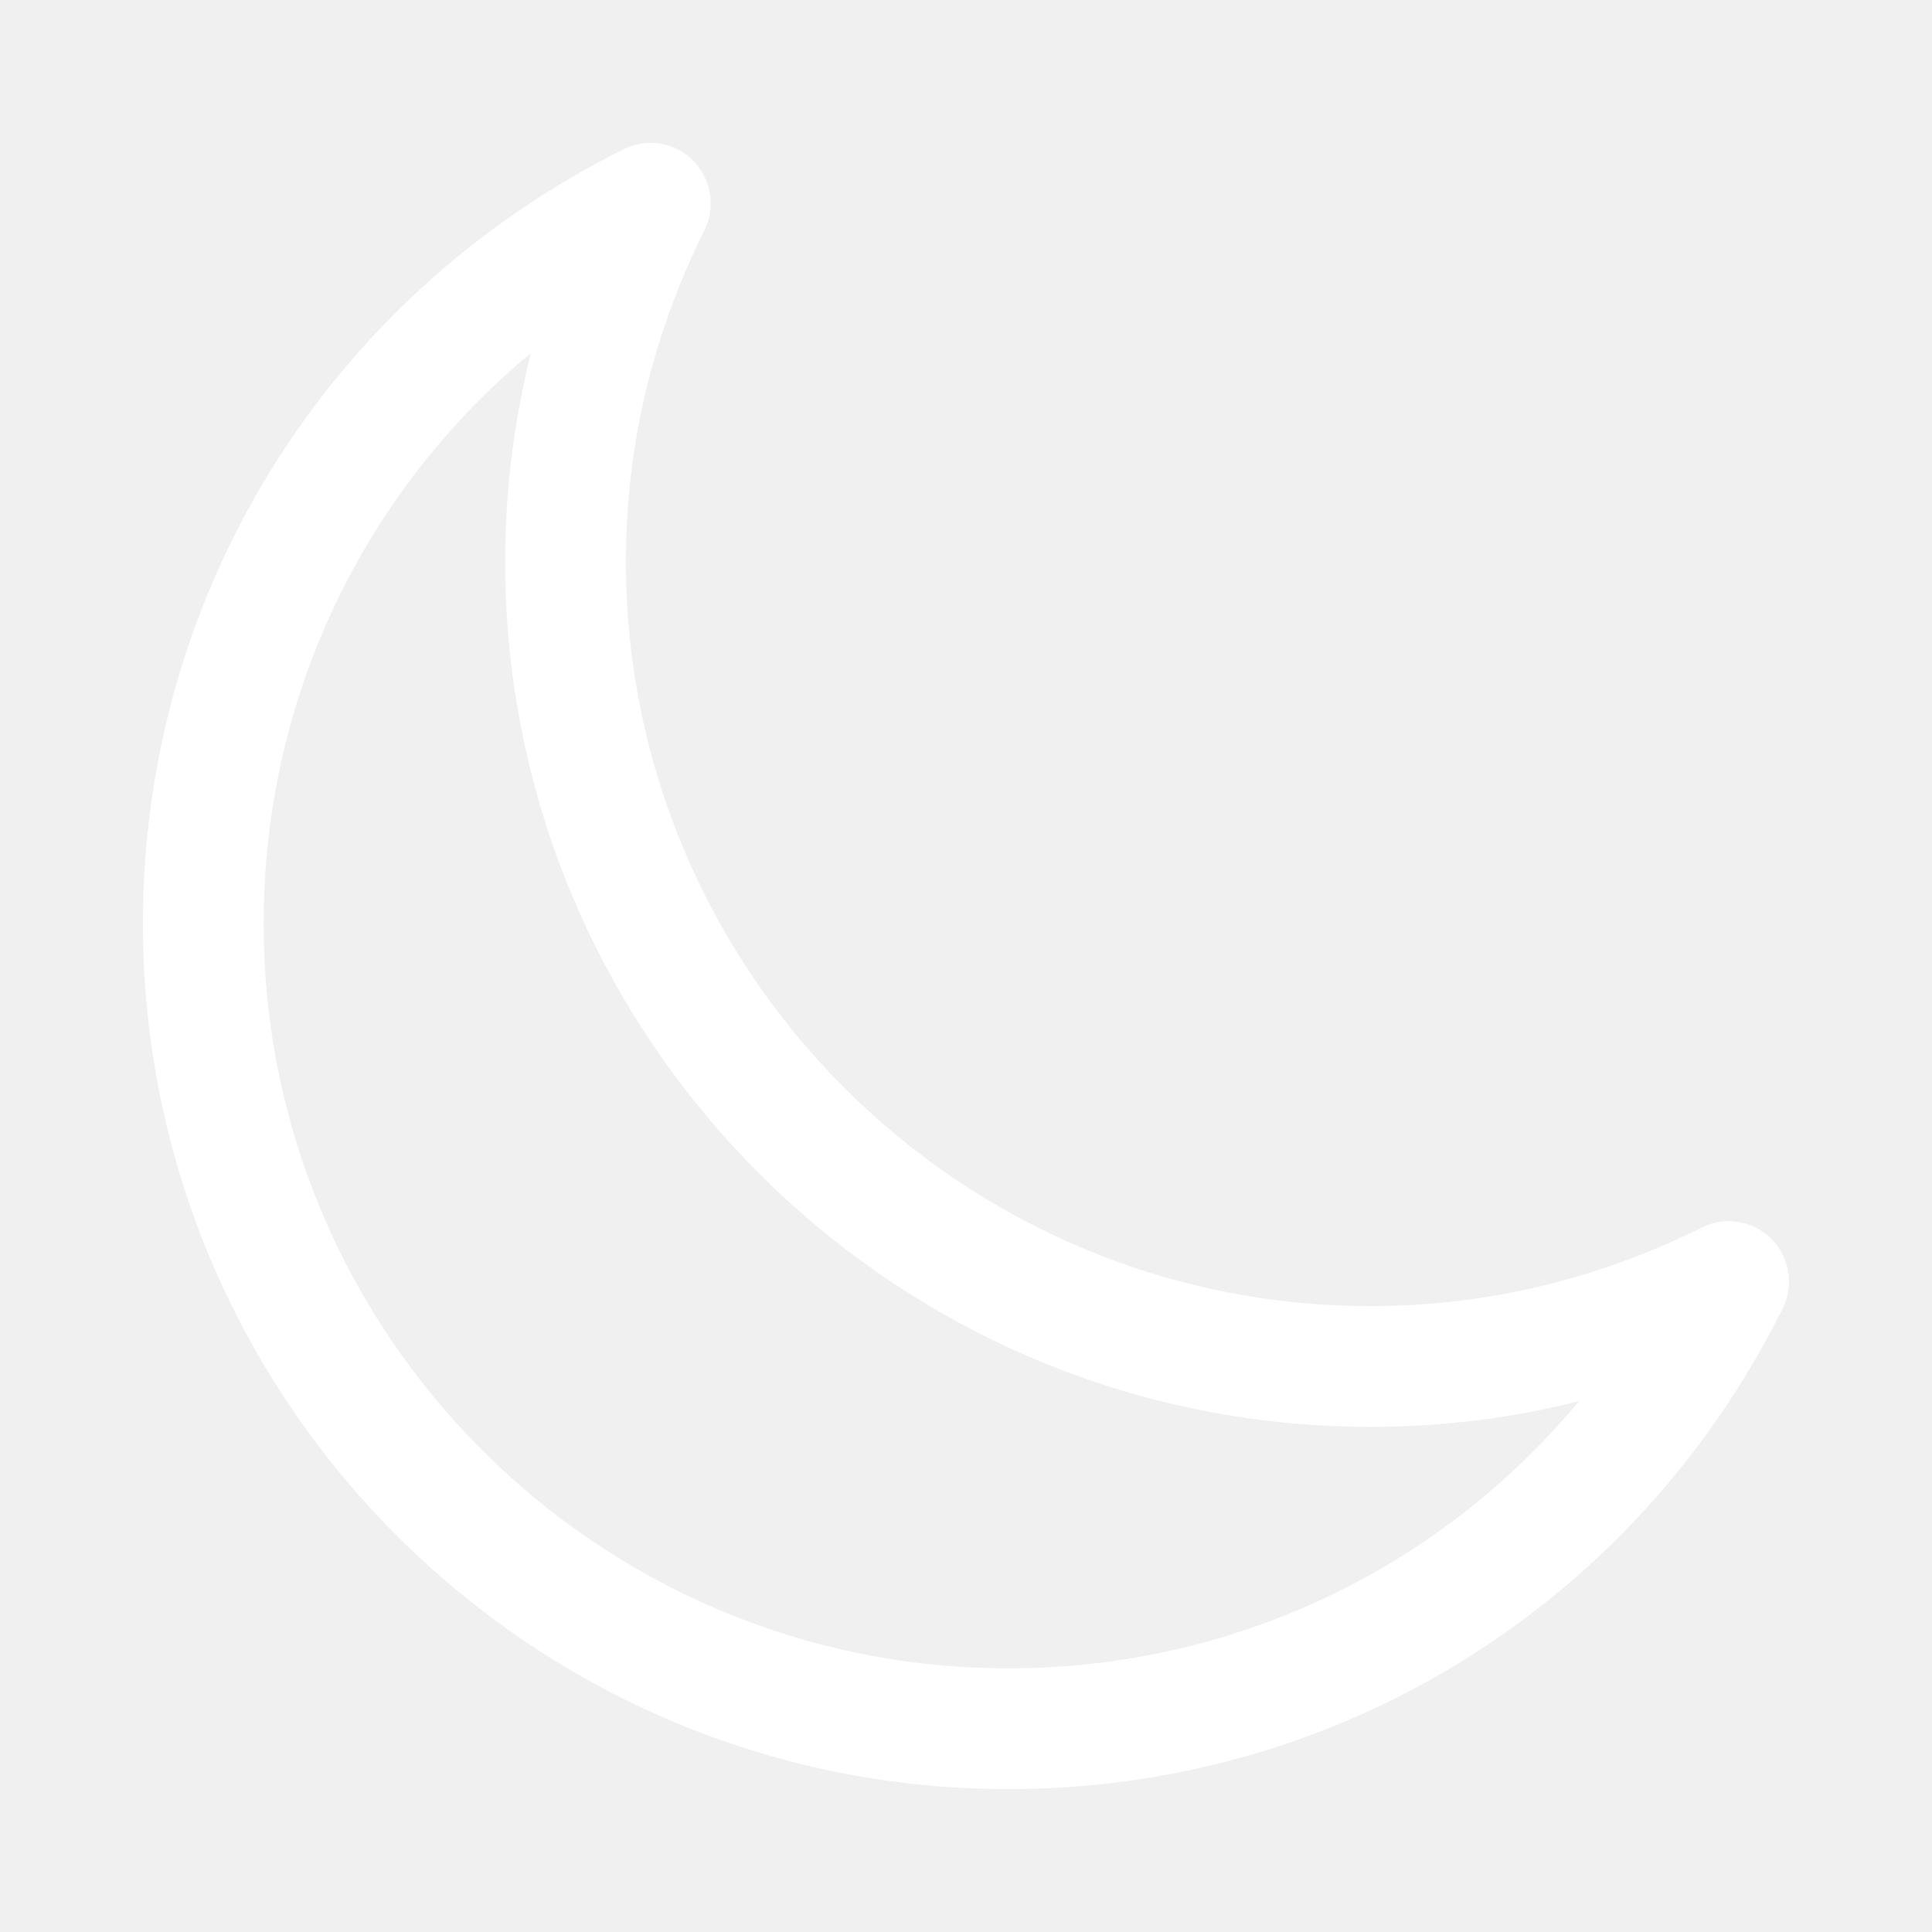
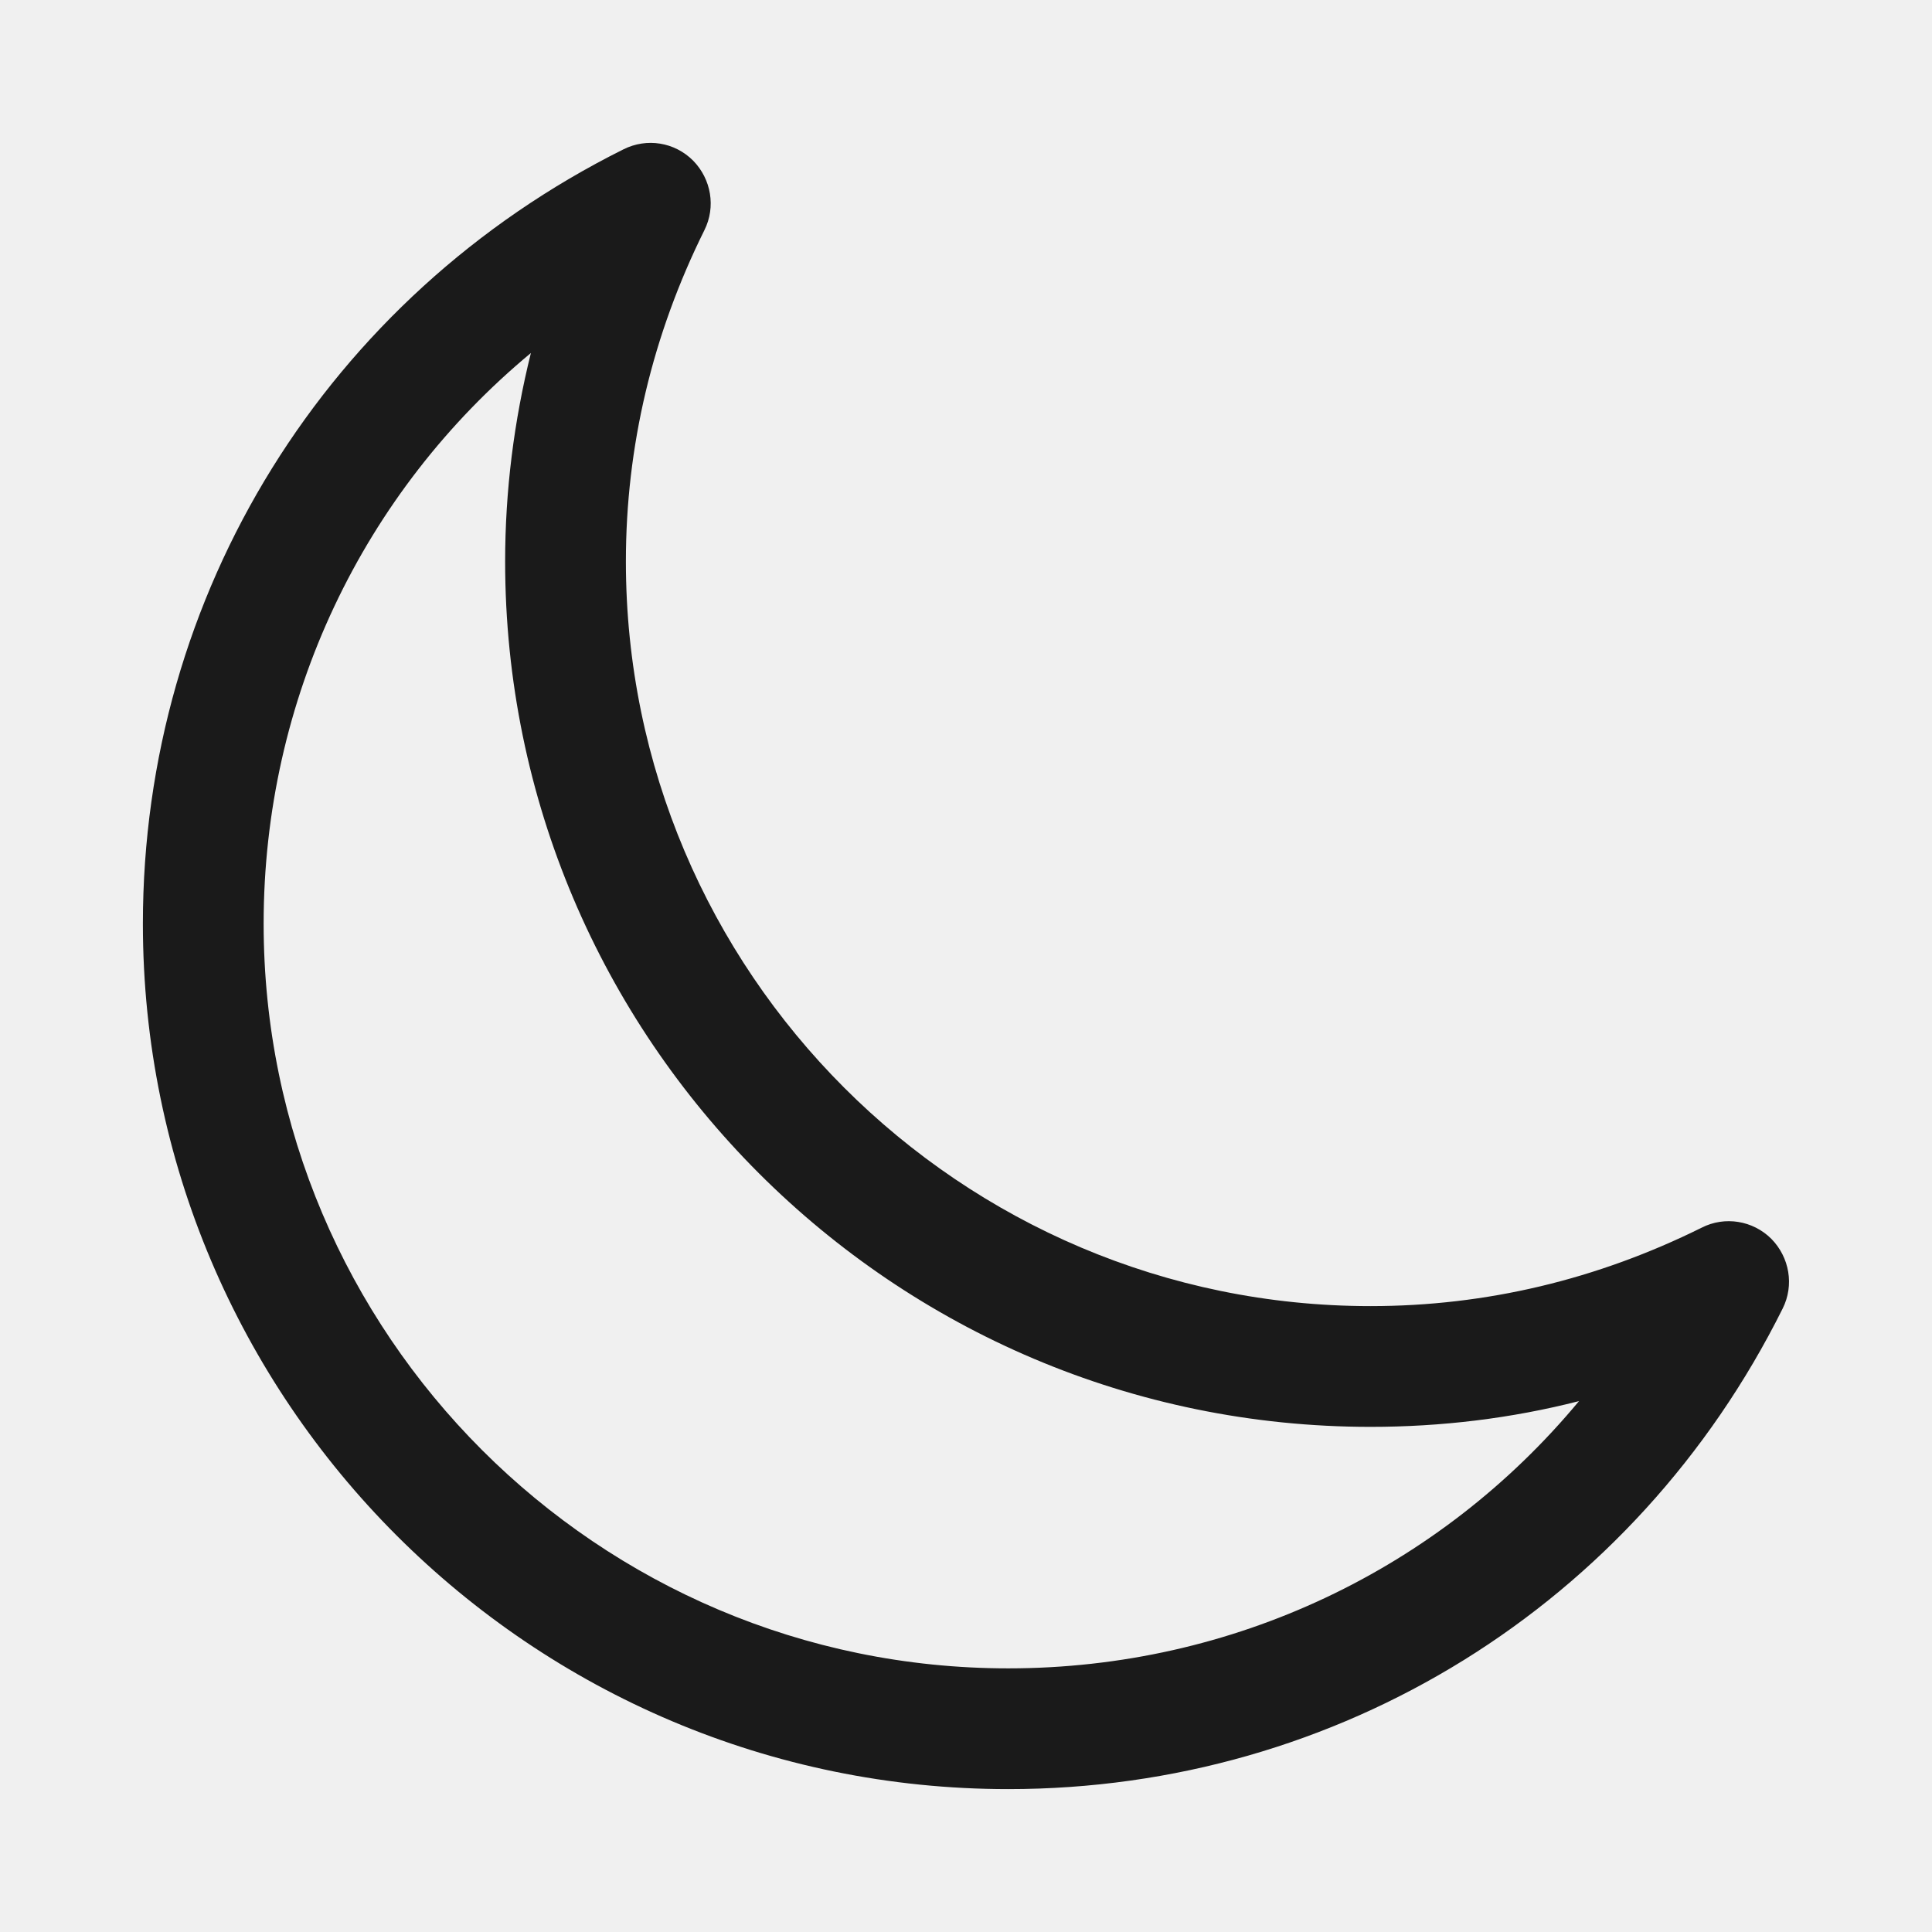
<svg xmlns="http://www.w3.org/2000/svg" xmlns:xlink="http://www.w3.org/1999/xlink" width="512px" height="512px" viewBox="0 0 512 512" version="1.1">
  <defs>
-     <path d="M0 0L512 0L512 512L0 512L0 0Z" id="path_1" />
+     <path d="M0 0L512 0L512 512L0 512L0 0L0 0Z" id="path_1" />
    <clipPath id="mask_1">
      <use xlink:href="#path_1" />
    </clipPath>
  </defs>
  <g id="moon">
-     <path d="M0 0L512 0L512 512L0 512L0 0Z" id="Background" fill="#FFFFFF" fill-opacity="0" fill-rule="evenodd" stroke="none" />
-     <g clip-path="url(#mask_1)">
-       <path d="M450.987 325.333C423.253 339.093 393.813 346.133 363.2 346.133C254.4 346.133 165.867 257.6 165.867 148.8C165.867 118.293 172.907 88.747 186.667 61.013C189.76 54.827 188.48 47.467 183.68 42.56C178.773 37.653 171.413 36.48 165.227 39.573C86.72 78.72 37.867 157.333 37.867 244.8C37.867 371.307 140.693 474.133 267.2 474.133C354.667 474.133 433.28 425.387 472.427 346.773C475.52 340.587 474.24 333.227 469.44 328.32C464.533 323.413 457.067 322.24 450.987 325.333L450.987 325.333ZM267.2 442.133C158.4 442.133 69.867 353.6 69.867 244.8C69.867 185.28 96.213 130.453 140.693 93.547C136.213 111.573 133.867 130.027 133.867 148.8C133.867 275.307 236.693 378.133 363.2 378.133C381.973 378.133 400.533 375.893 418.453 371.307C381.547 415.787 326.72 442.133 267.2 442.133L267.2 442.133Z" id="Shape" fill="#FFFFFF" fill-rule="evenodd" stroke="none" />
+     <g id="moon">
+       <path d="M0 0L512 0L512 512L0 512L0 0L0 0Z" id="Background" fill="#FFFFFF" fill-opacity="0" fill-rule="evenodd" stroke="none" />
+       <g id="Mask-Group">
+         <path d="M0 0L512 0L512 512L0 512L0 0L0 0Z" id="path_1" fill="none" stroke="none" />
+         <g clip-path="url(#mask_1)">
+           <g id="Group" transform="translate(37.8667 37.865)">
+             <path d="M413.12 287.468C385.386 301.228 355.946 308.268 325.333 308.268C216.533 308.268 128 219.735 128 110.935C128 80.428 135.04 50.882 148.8 23.148C151.893 16.962 150.613 9.602 145.813 4.695C140.906 -0.212 133.546 -1.385 127.36 1.708C48.853 40.855 0 119.468 0 206.935C0 333.442 102.826 436.268 229.333 436.268C316.8 436.268 395.413 387.522 434.56 308.908C437.653 302.722 436.373 295.362 431.573 290.455C426.666 285.548 419.2 284.375 413.12 287.468L413.12 287.468L413.12 287.468ZM229.333 404.268C120.533 404.268 32 315.735 32 206.935C32 147.415 58.347 92.588 102.826 55.682C98.346 73.708 96 92.162 96 110.935C96 237.442 198.826 340.268 325.333 340.268C344.106 340.268 362.666 338.028 380.586 333.442C343.68 377.922 288.853 404.268 229.333 404.268L229.333 404.268L229.333 404.268Z" id="Shape" fill="#1A1A1A" fill-rule="evenodd" stroke="none" />
+           </g>
+         </g>
+       </g>
    </g>
  </g>
</svg>
